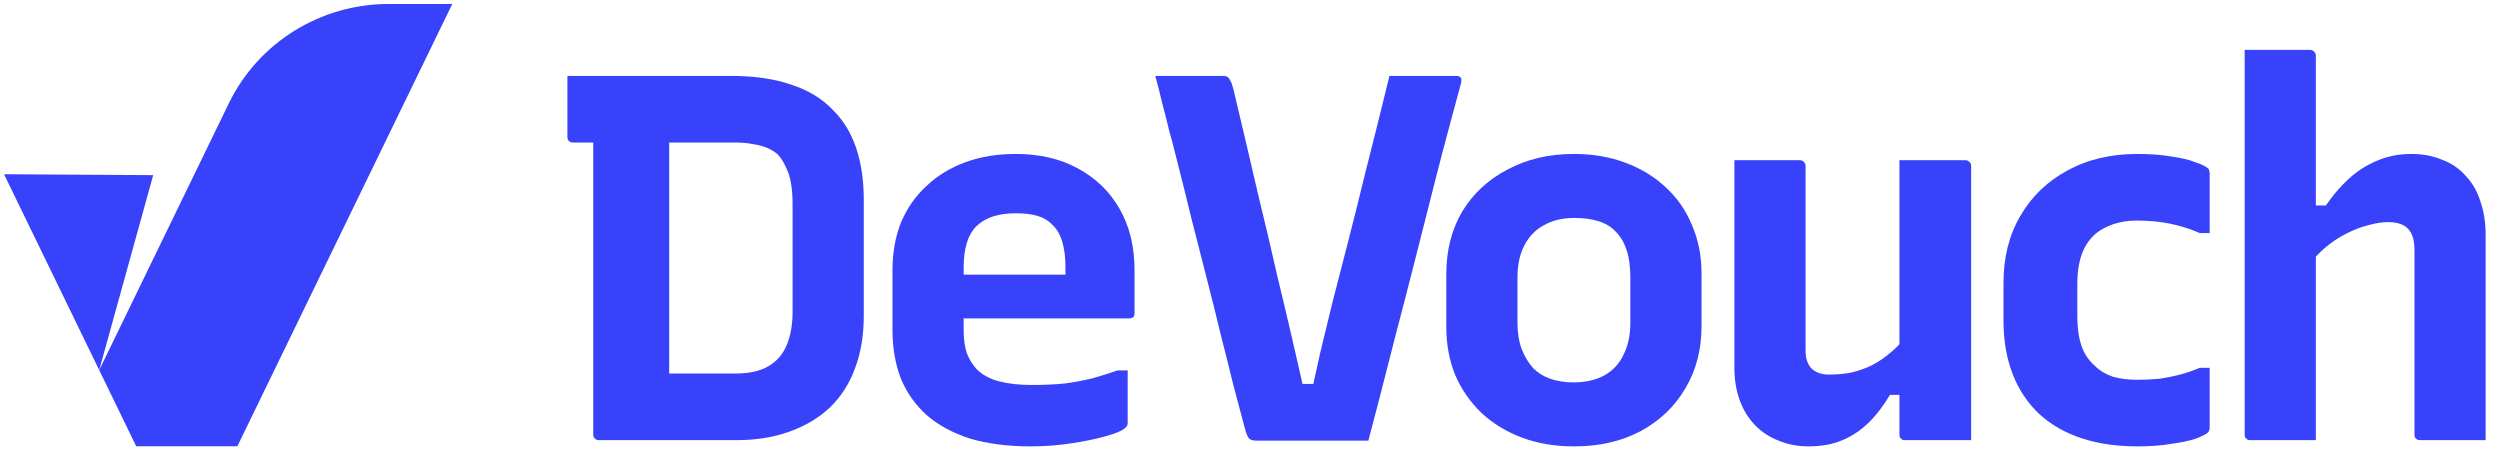
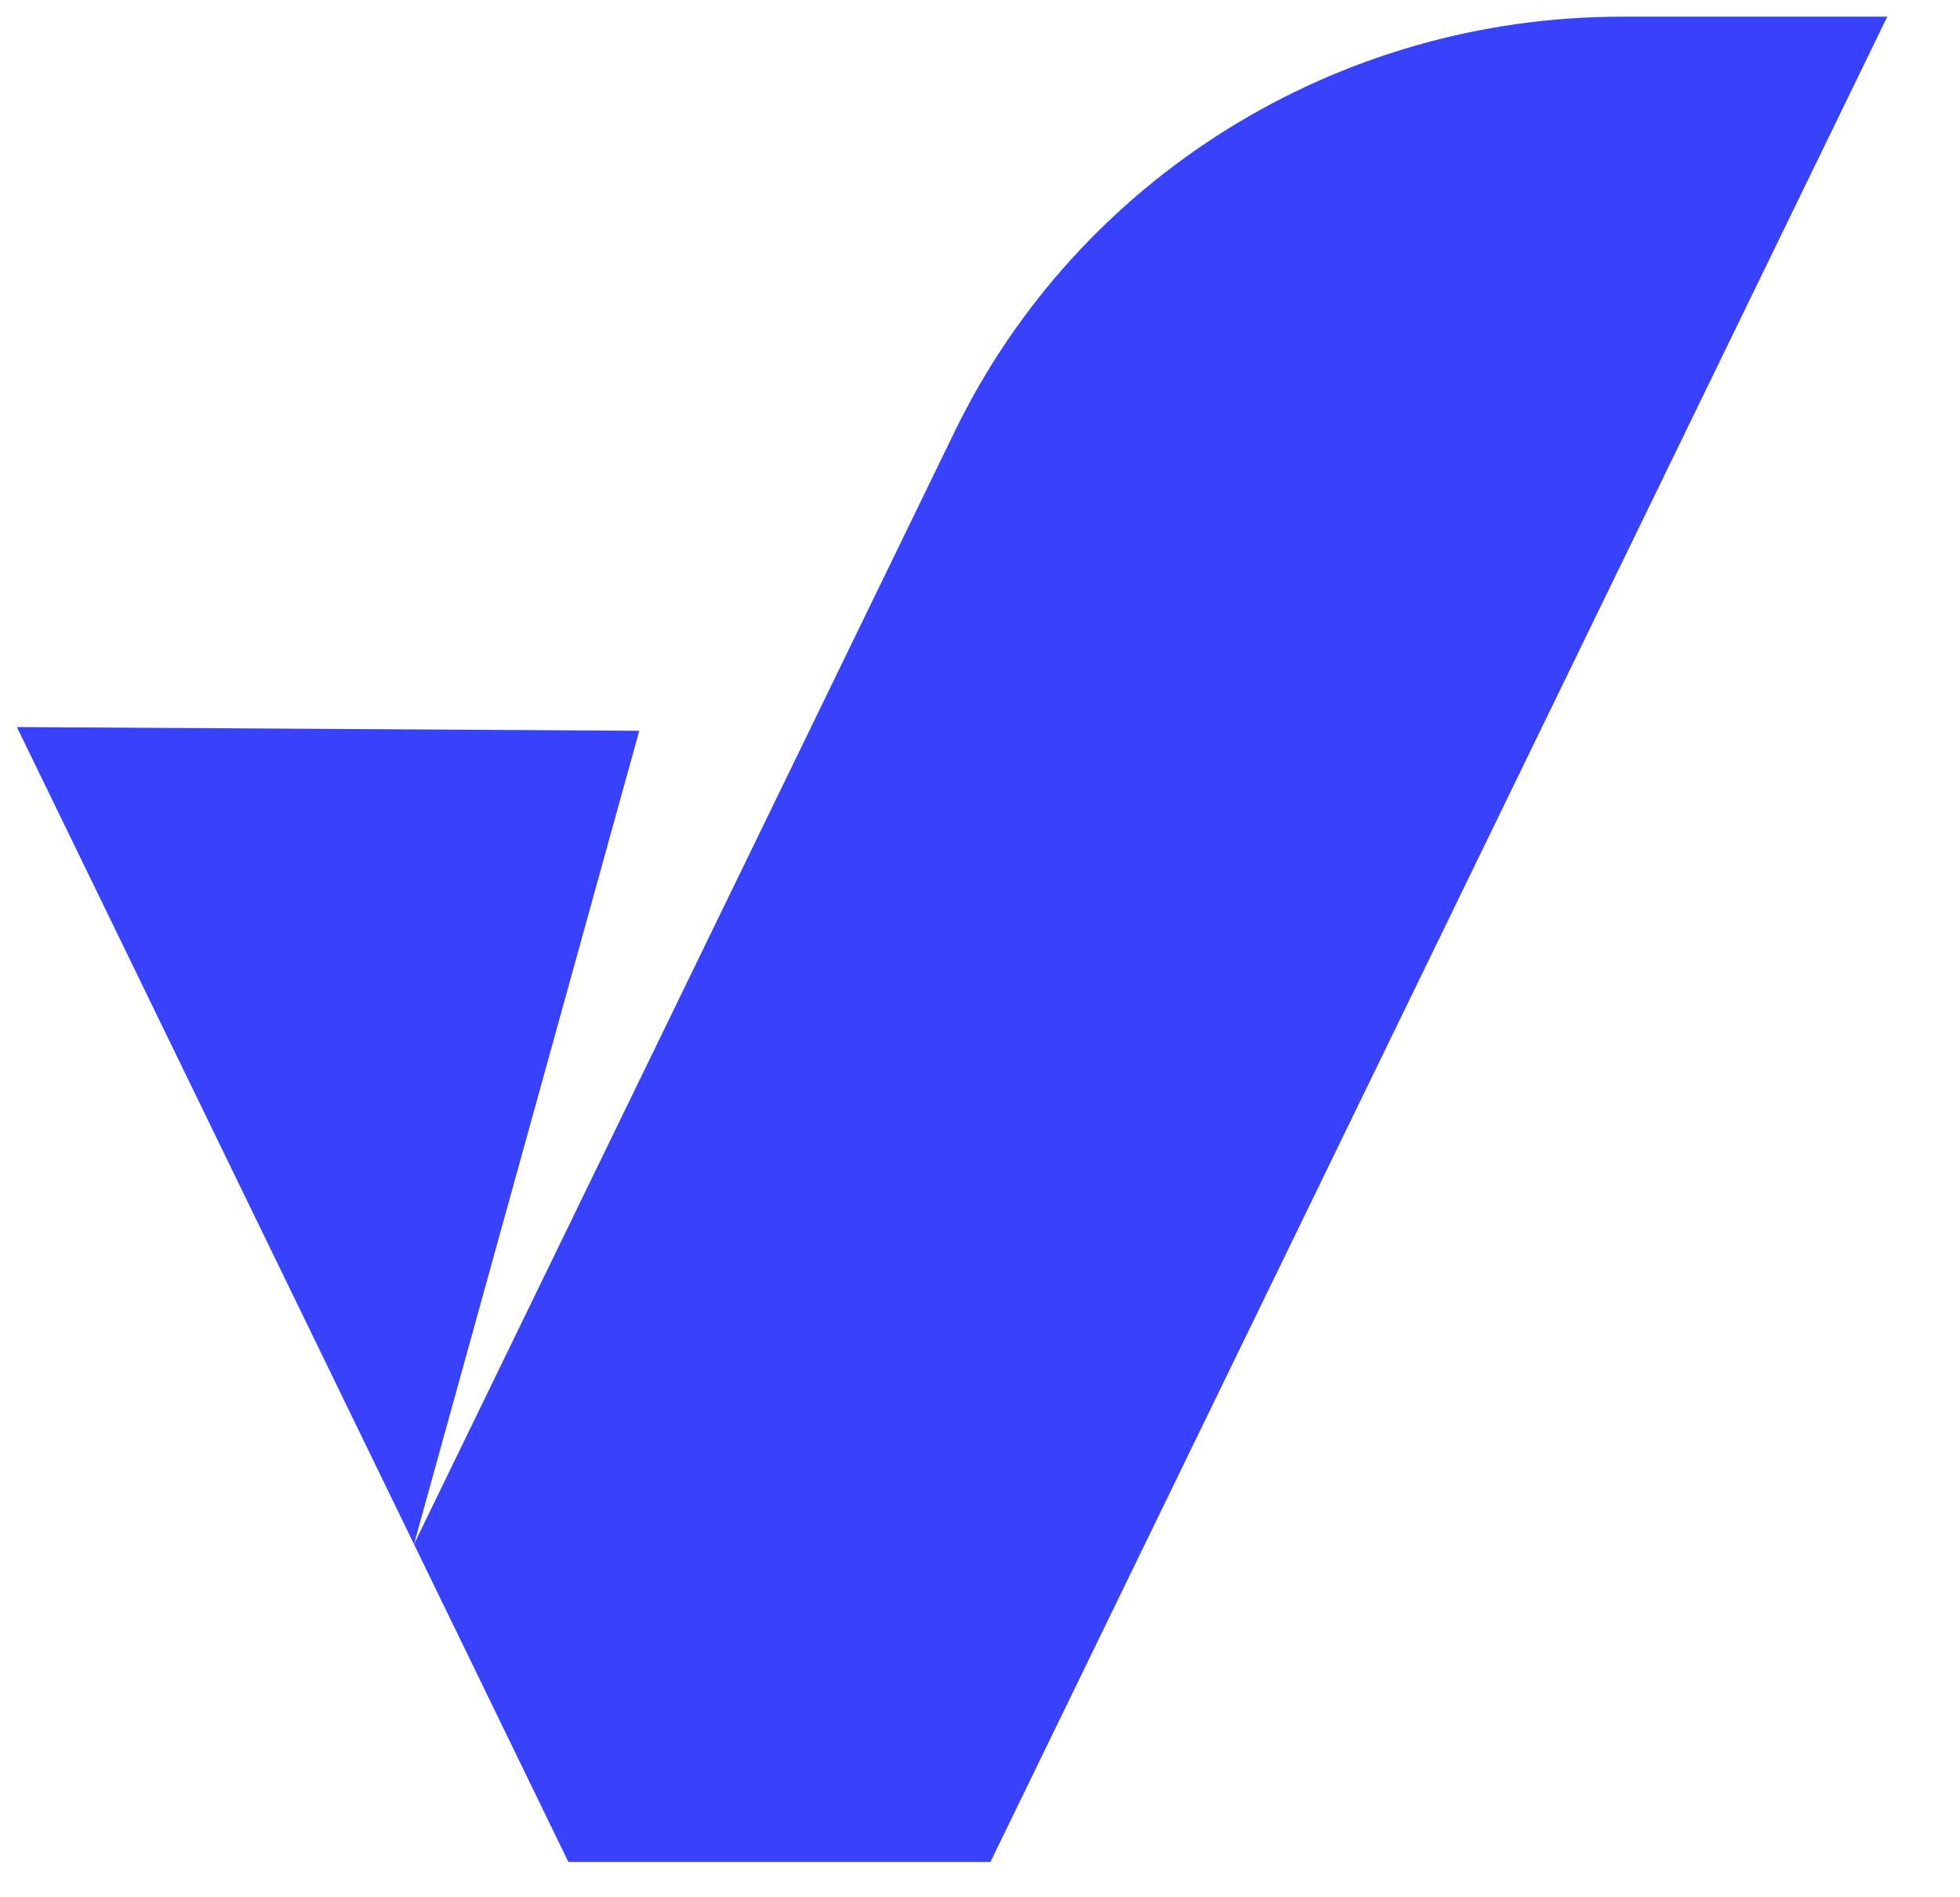
- <svg xmlns="http://www.w3.org/2000/svg" width="165" height="30" viewBox="0 0 165 30" fill="none">
-   <path d="M148.53 29.049C148.461 29.049 148.391 29.037 148.322 29.014C148.275 28.969 148.229 28.923 148.182 28.877C148.159 28.831 148.148 28.763 148.148 28.671C148.148 26.84 148.148 25.008 148.148 23.176C148.148 21.345 148.148 19.513 148.148 17.682C148.148 15.827 148.148 13.984 148.148 12.153C148.148 10.321 148.148 8.49 148.148 6.658C148.148 6.017 148.148 5.41 148.148 4.838C148.148 4.266 148.148 3.751 148.148 3.293C148.728 3.293 149.25 3.293 149.714 3.293C150.201 3.293 150.665 3.293 151.106 3.293C151.57 3.293 152.023 3.293 152.463 3.293C152.556 3.293 152.626 3.316 152.672 3.361C152.719 3.384 152.753 3.419 152.777 3.464C152.823 3.51 152.846 3.579 152.846 3.67C152.846 5.777 152.846 7.894 152.846 10.024C152.846 12.13 152.846 14.248 152.846 16.377C152.846 18.483 152.846 20.601 152.846 22.73C152.846 24.836 152.846 26.942 152.846 29.049C152.336 29.049 151.849 29.049 151.384 29.049C150.944 29.049 150.48 29.049 149.992 29.049C149.528 29.049 149.041 29.049 148.53 29.049ZM152.289 17.613V13.561H153.508C153.856 13.057 154.227 12.599 154.621 12.187C155.039 11.752 155.48 11.386 155.944 11.088C156.431 10.791 156.93 10.562 157.44 10.401C157.974 10.241 158.543 10.161 159.146 10.161C159.888 10.161 160.561 10.287 161.165 10.539C161.791 10.768 162.313 11.123 162.731 11.603C163.172 12.061 163.496 12.622 163.705 13.286C163.937 13.95 164.053 14.694 164.053 15.518C164.053 16.617 164.053 17.727 164.053 18.849C164.053 19.971 164.053 21.093 164.053 22.215C164.053 23.337 164.053 24.47 164.053 25.615C164.053 26.187 164.053 26.759 164.053 27.332C164.053 27.904 164.053 28.476 164.053 29.049C163.288 29.049 162.568 29.049 161.895 29.049C161.246 29.049 160.526 29.049 159.738 29.049C159.668 29.049 159.598 29.037 159.529 29.014C159.482 28.969 159.436 28.923 159.389 28.877C159.366 28.831 159.355 28.763 159.355 28.671C159.355 27.32 159.355 25.97 159.355 24.619C159.355 23.268 159.355 21.917 159.355 20.566C159.355 19.193 159.355 17.831 159.355 16.48C159.355 15.862 159.215 15.404 158.937 15.106C158.659 14.809 158.218 14.66 157.614 14.66C157.22 14.66 156.779 14.728 156.292 14.866C155.828 14.98 155.352 15.163 154.865 15.415C154.401 15.644 153.948 15.942 153.508 16.308C153.067 16.674 152.661 17.109 152.289 17.613Z" fill="#3742FA" />
-   <path d="M141.07 10.161C141.929 10.161 142.683 10.218 143.333 10.333C143.982 10.424 144.504 10.55 144.899 10.71C145.316 10.848 145.595 10.985 145.734 11.123C145.78 11.145 145.804 11.191 145.804 11.26C145.827 11.306 145.838 11.363 145.838 11.432C145.838 12.073 145.838 12.725 145.838 13.389C145.838 14.053 145.838 14.717 145.838 15.381H145.177C144.551 15.106 143.901 14.9 143.228 14.763C142.555 14.625 141.824 14.557 141.035 14.557C140.27 14.557 139.585 14.706 138.982 15.003C138.379 15.278 137.915 15.724 137.59 16.342C137.265 16.961 137.103 17.762 137.103 18.746V20.91C137.103 21.642 137.195 22.284 137.381 22.833C137.567 23.36 137.857 23.794 138.251 24.138C138.576 24.458 138.97 24.699 139.434 24.859C139.898 24.997 140.432 25.065 141.035 25.065C141.569 25.065 142.068 25.042 142.532 24.997C142.996 24.928 143.449 24.836 143.889 24.722C144.33 24.607 144.76 24.458 145.177 24.275H145.838C145.838 24.939 145.838 25.603 145.838 26.267C145.838 26.931 145.838 27.595 145.838 28.259C145.838 28.305 145.827 28.351 145.804 28.396C145.804 28.442 145.78 28.488 145.734 28.534C145.618 28.648 145.351 28.785 144.934 28.946C144.539 29.083 144.005 29.198 143.333 29.289C142.683 29.404 141.929 29.461 141.07 29.461C139.678 29.461 138.437 29.278 137.346 28.911C136.256 28.545 135.327 28.007 134.562 27.297C133.796 26.565 133.216 25.683 132.822 24.653C132.427 23.623 132.23 22.455 132.23 21.15V18.678C132.23 16.983 132.601 15.507 133.344 14.248C134.086 12.966 135.119 11.97 136.441 11.26C137.764 10.527 139.307 10.161 141.07 10.161Z" fill="#3742FA" />
-   <path d="M118.785 10.573C118.878 10.573 118.947 10.596 118.994 10.642C119.04 10.665 119.075 10.699 119.098 10.745C119.144 10.791 119.168 10.859 119.168 10.951C119.168 11.958 119.168 13 119.168 14.076C119.168 15.129 119.168 16.182 119.168 17.235C119.168 18.288 119.168 19.319 119.168 20.326C119.168 21.311 119.168 22.249 119.168 23.142C119.168 23.646 119.295 24.035 119.551 24.31C119.829 24.584 120.212 24.722 120.699 24.722C121.233 24.722 121.732 24.676 122.196 24.584C122.683 24.47 123.135 24.31 123.553 24.104C123.994 23.875 124.412 23.588 124.806 23.245C125.224 22.902 125.607 22.49 125.955 22.009V26.061H124.736C124.319 26.771 123.855 27.378 123.344 27.881C122.834 28.385 122.254 28.774 121.604 29.049C120.978 29.323 120.223 29.461 119.342 29.461C118.646 29.461 117.996 29.335 117.393 29.083C116.789 28.854 116.267 28.511 115.826 28.053C115.386 27.595 115.049 27.046 114.817 26.404C114.585 25.763 114.469 25.054 114.469 24.275C114.469 23.245 114.469 22.215 114.469 21.185C114.469 20.154 114.469 19.124 114.469 18.094C114.469 17.064 114.469 16.033 114.469 15.003C114.469 14.271 114.469 13.538 114.469 12.805C114.469 12.05 114.469 11.306 114.469 10.573C115.188 10.573 115.908 10.573 116.627 10.573C117.369 10.573 118.089 10.573 118.785 10.573ZM129.713 10.573C129.806 10.573 129.876 10.596 129.922 10.642C129.969 10.665 130.003 10.699 130.027 10.745C130.073 10.791 130.096 10.859 130.096 10.951C130.096 12.599 130.096 14.236 130.096 15.862C130.096 17.487 130.096 19.124 130.096 20.773C130.096 22.398 130.096 24.035 130.096 25.683C130.096 26.118 130.096 26.53 130.096 26.92C130.096 27.309 130.096 27.687 130.096 28.053C130.096 28.419 130.096 28.751 130.096 29.049C129.586 29.049 129.075 29.049 128.565 29.049C128.078 29.049 127.59 29.049 127.103 29.049C126.639 29.049 126.187 29.049 125.746 29.049C125.676 29.049 125.607 29.037 125.537 29.014C125.49 28.969 125.444 28.923 125.398 28.877C125.374 28.831 125.363 28.763 125.363 28.671C125.363 26.656 125.363 24.642 125.363 22.627C125.363 20.612 125.363 18.609 125.363 16.617C125.363 14.602 125.363 12.588 125.363 10.573C125.873 10.573 126.361 10.573 126.825 10.573C127.312 10.573 127.788 10.573 128.252 10.573C128.739 10.573 129.226 10.573 129.713 10.573Z" fill="#3742FA" />
-   <path d="M103.878 10.161C105.131 10.161 106.268 10.356 107.289 10.745C108.333 11.134 109.226 11.683 109.969 12.393C110.711 13.08 111.28 13.904 111.674 14.866C112.092 15.827 112.301 16.892 112.301 18.059V21.528C112.301 23.085 111.941 24.458 111.222 25.649C110.526 26.84 109.539 27.778 108.263 28.465C107.01 29.129 105.549 29.461 103.878 29.461C102.625 29.461 101.476 29.266 100.432 28.877C99.411 28.488 98.53 27.95 97.787 27.263C97.045 26.553 96.465 25.718 96.047 24.756C95.652 23.794 95.455 22.73 95.455 21.562V18.094C95.455 16.537 95.803 15.163 96.499 13.973C97.219 12.782 98.216 11.855 99.493 11.191C100.769 10.504 102.23 10.161 103.878 10.161ZM103.913 14.385C103.124 14.385 102.451 14.545 101.894 14.866C101.337 15.163 100.908 15.61 100.606 16.205C100.305 16.777 100.154 17.476 100.154 18.3V21.322C100.154 21.963 100.247 22.535 100.432 23.039C100.618 23.52 100.873 23.943 101.198 24.31C101.5 24.607 101.871 24.836 102.312 24.997C102.776 25.157 103.286 25.237 103.843 25.237C104.632 25.237 105.305 25.088 105.862 24.79C106.442 24.47 106.871 24.012 107.15 23.417C107.451 22.822 107.602 22.123 107.602 21.322V18.3C107.602 17.59 107.521 16.995 107.358 16.514C107.196 16.01 106.952 15.598 106.627 15.278C106.326 14.957 105.943 14.728 105.479 14.591C105.038 14.454 104.516 14.385 103.913 14.385Z" fill="#3742FA" />
-   <path d="M80.74 5.01C80.856 5.01 80.948 5.033 81.018 5.078C81.088 5.124 81.146 5.204 81.192 5.319C81.262 5.41 81.331 5.594 81.401 5.868C82.027 8.501 82.573 10.825 83.037 12.84C83.524 14.831 83.942 16.606 84.29 18.163C84.661 19.696 84.997 21.116 85.299 22.421C85.601 23.726 85.891 24.997 86.169 26.233L84.986 25.34H87.701L86.482 26.233C86.691 25.271 86.912 24.275 87.144 23.245C87.399 22.215 87.666 21.116 87.944 19.948C88.246 18.758 88.582 17.453 88.954 16.033C89.325 14.591 89.731 12.966 90.172 11.157C90.636 9.348 91.146 7.299 91.703 5.01C92.445 5.01 93.188 5.01 93.93 5.01C94.696 5.01 95.439 5.01 96.158 5.01C96.204 5.01 96.251 5.021 96.297 5.044C96.367 5.067 96.413 5.113 96.436 5.181C96.46 5.25 96.46 5.342 96.436 5.456C96.274 6.051 96.03 6.956 95.706 8.169C95.381 9.36 95.021 10.733 94.627 12.29C94.232 13.824 93.826 15.427 93.408 17.098C92.991 18.746 92.573 20.36 92.156 21.94C91.761 23.497 91.401 24.905 91.076 26.164C90.752 27.423 90.496 28.396 90.311 29.083C88.988 29.083 87.677 29.083 86.378 29.083C85.079 29.083 83.93 29.083 82.932 29.083C82.7 29.083 82.538 29.037 82.445 28.946C82.352 28.854 82.259 28.637 82.167 28.293C81.935 27.4 81.679 26.439 81.401 25.409C81.146 24.355 80.867 23.245 80.566 22.078C80.287 20.91 79.986 19.696 79.661 18.437C79.336 17.155 78.999 15.839 78.651 14.488C78.326 13.137 77.978 11.741 77.607 10.298C77.468 9.726 77.317 9.154 77.155 8.581C77.016 7.986 76.865 7.391 76.702 6.795C76.563 6.2 76.412 5.605 76.25 5.01C77.016 5.01 77.781 5.01 78.547 5.01C79.313 5.01 80.043 5.01 80.74 5.01Z" fill="#3742FA" />
-   <path d="M67.048 10.161C68.626 10.161 69.995 10.482 71.155 11.123C72.338 11.764 73.255 12.656 73.904 13.801C74.554 14.946 74.879 16.285 74.879 17.819V20.669C74.879 20.738 74.867 20.807 74.844 20.875C74.821 20.921 74.775 20.956 74.705 20.979C74.659 21.001 74.601 21.013 74.531 21.013H66.526C66.132 21.013 65.725 21.013 65.308 21.013C64.913 21.013 64.519 21.013 64.124 21.013H62.697L62.593 18.128H70.32C70.32 18.037 70.32 17.956 70.32 17.888C70.32 17.819 70.32 17.739 70.32 17.647C70.32 16.983 70.25 16.422 70.111 15.965C69.972 15.484 69.751 15.106 69.45 14.831C69.194 14.557 68.87 14.362 68.475 14.248C68.081 14.133 67.605 14.076 67.048 14.076C65.888 14.076 65.018 14.362 64.438 14.934C63.881 15.484 63.602 16.388 63.602 17.647V21.837C63.602 22.387 63.672 22.879 63.811 23.314C63.974 23.726 64.194 24.081 64.472 24.378C64.844 24.745 65.331 25.008 65.934 25.168C66.561 25.328 67.28 25.409 68.092 25.409C68.927 25.409 69.67 25.374 70.32 25.305C70.969 25.214 71.573 25.099 72.129 24.962C72.686 24.802 73.232 24.63 73.765 24.447H74.427C74.427 25.019 74.427 25.603 74.427 26.198C74.427 26.771 74.427 27.355 74.427 27.95C74.427 27.996 74.415 28.041 74.392 28.087C74.369 28.133 74.334 28.179 74.287 28.225C74.102 28.408 73.684 28.591 73.034 28.774C72.408 28.957 71.642 29.117 70.737 29.255C69.856 29.392 68.951 29.461 68.023 29.461C66.514 29.461 65.18 29.289 64.02 28.946C62.883 28.579 61.932 28.064 61.166 27.4C60.424 26.736 59.855 25.935 59.461 24.997C59.089 24.035 58.904 22.959 58.904 21.768V17.853C58.904 16.686 59.089 15.633 59.461 14.694C59.855 13.755 60.412 12.954 61.131 12.29C61.851 11.603 62.709 11.077 63.707 10.71C64.704 10.344 65.818 10.161 67.048 10.161Z" fill="#3742FA" />
-   <path d="M57.009 20.841C57.009 22.146 56.812 23.314 56.418 24.344C56.046 25.351 55.489 26.21 54.747 26.92C54.005 27.606 53.111 28.133 52.067 28.499C51.046 28.866 49.898 29.049 48.621 29.049C48.088 29.049 47.461 29.049 46.742 29.049C46.023 29.049 45.28 29.049 44.514 29.049C43.749 29.049 43.018 29.049 42.322 29.049C41.626 29.049 41.023 29.049 40.512 29.049C40.002 29.049 39.677 29.049 39.538 29.049C39.422 29.049 39.329 29.014 39.259 28.946C39.189 28.877 39.155 28.785 39.155 28.671C39.155 26.908 39.155 25.145 39.155 23.382C39.155 21.597 39.155 19.822 39.155 18.059C39.155 16.274 39.155 14.499 39.155 12.737C39.155 10.951 39.155 9.177 39.155 7.414H44.48L44.166 8.169C44.166 8.787 44.166 9.463 44.166 10.195C44.166 10.905 44.166 11.557 44.166 12.153C44.166 13.252 44.166 14.316 44.166 15.347C44.166 16.377 44.166 17.396 44.166 18.403C44.166 19.41 44.166 20.429 44.166 21.459C44.166 22.489 44.166 23.554 44.166 24.653C44.445 24.653 44.863 24.653 45.419 24.653C45.976 24.653 46.545 24.653 47.125 24.653C47.705 24.653 48.169 24.653 48.517 24.653C49.445 24.653 50.176 24.493 50.71 24.172C51.267 23.852 51.673 23.382 51.928 22.764C52.183 22.146 52.311 21.413 52.311 20.566V13.492C52.311 12.966 52.276 12.496 52.206 12.084C52.137 11.672 52.021 11.317 51.858 11.02C51.719 10.699 51.545 10.424 51.336 10.195C51.127 10.012 50.884 9.863 50.605 9.749C50.327 9.634 50.014 9.554 49.666 9.508C49.341 9.44 48.935 9.405 48.447 9.405C47.728 9.405 46.904 9.405 45.976 9.405C45.048 9.405 44.085 9.405 43.087 9.405C42.113 9.405 41.173 9.405 40.268 9.405C39.364 9.405 38.551 9.405 37.832 9.405C37.763 9.405 37.693 9.394 37.623 9.371C37.577 9.325 37.53 9.28 37.484 9.234C37.461 9.165 37.449 9.096 37.449 9.028C37.449 8.41 37.449 7.746 37.449 7.036C37.449 6.303 37.449 5.628 37.449 5.01C38.169 5.01 38.981 5.01 39.886 5.01C40.814 5.01 41.777 5.01 42.774 5.01C43.772 5.01 44.735 5.01 45.663 5.01C46.614 5.01 47.473 5.01 48.239 5.01C49.793 5.01 51.127 5.204 52.241 5.594C53.355 5.96 54.26 6.509 54.956 7.242C55.675 7.952 56.197 8.81 56.522 9.818C56.847 10.802 57.009 11.924 57.009 13.183V20.841Z" fill="#3742FA" />
-   <path d="M15.103 6.82L6.548 24.427L8.99 29.454H15.665L29.85 0.263H25.646C21.152 0.263 17.053 2.81 15.103 6.82Z" fill="#3742FA" />
-   <path d="M10.111 11.559L0.267 11.5L6.548 24.427L10.111 11.559Z" fill="#3742FA" />
+ <svg xmlns="http://www.w3.org/2000/svg" width="31" height="30" viewBox="0 0 31 30" fill="none">
+   <path d="M15.103 6.82L6.548 24.427L8.99 29.454H15.665L29.85 0.264H25.646C21.152 0.264 17.053 2.81 15.103 6.82Z" fill="#3742FA" />
+   <path d="M10.111 11.56L0.267 11.501L6.548 24.427L10.111 11.56Z" fill="#3742FA" />
</svg>
